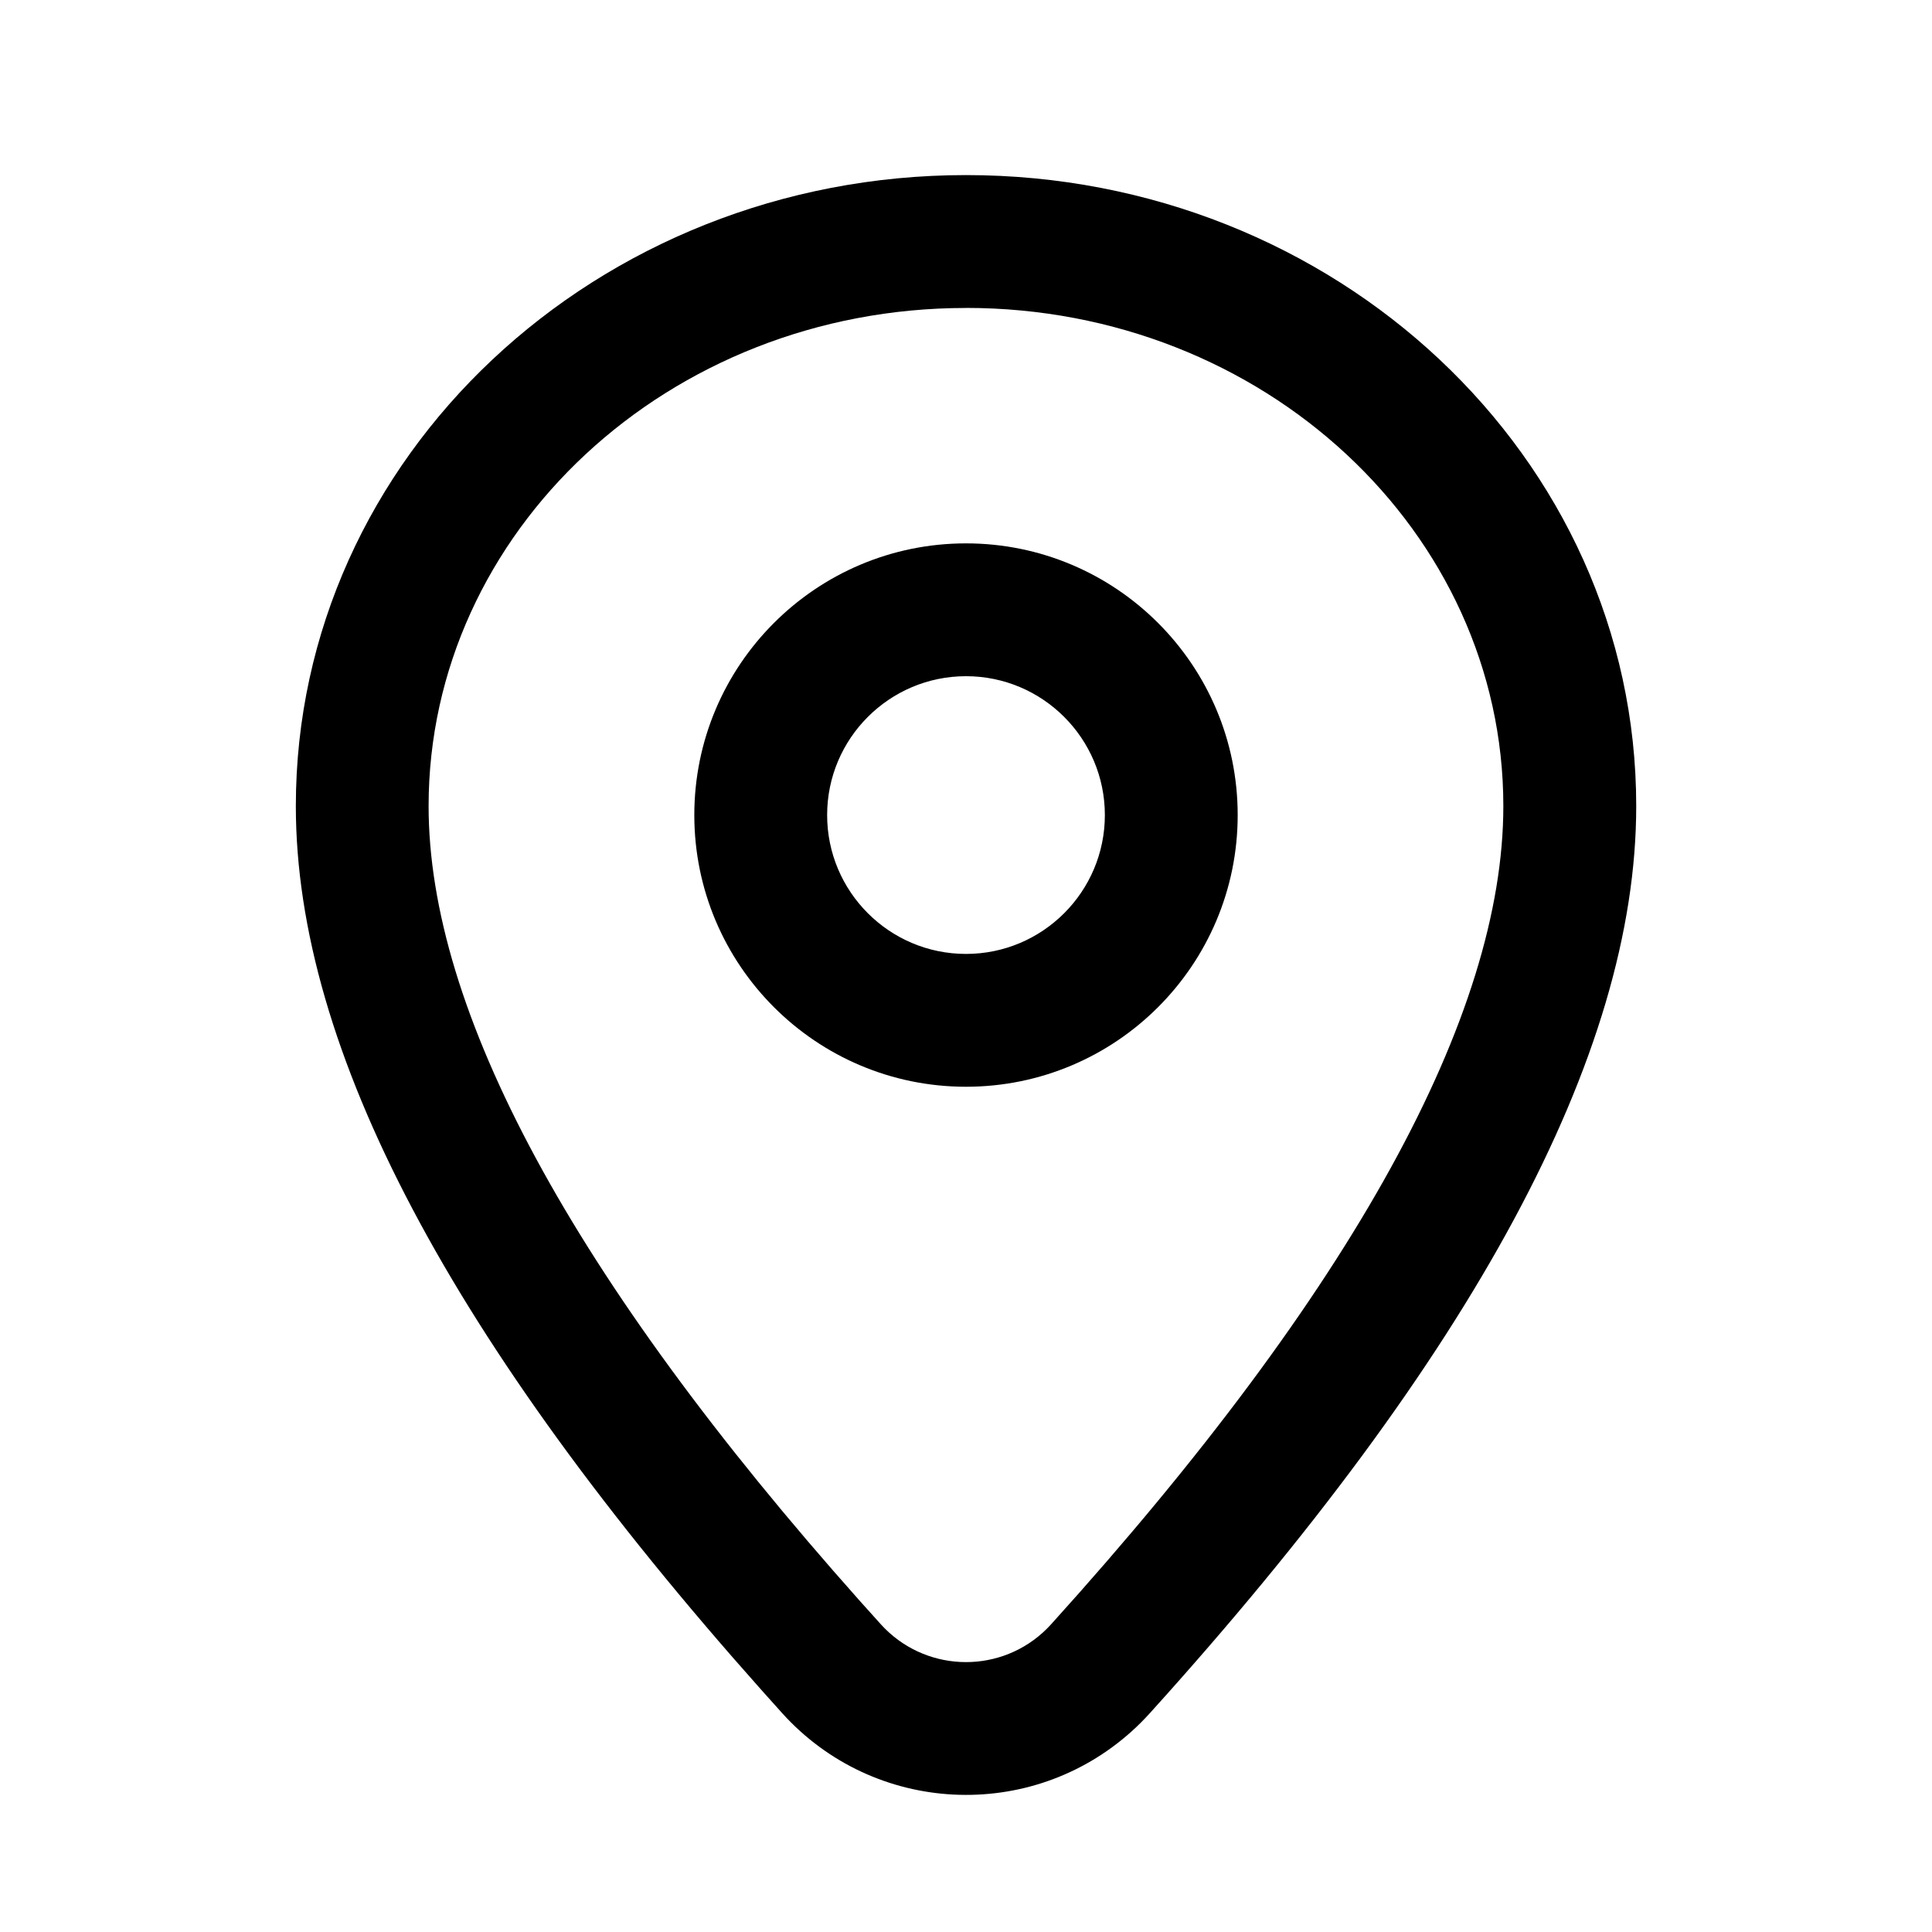
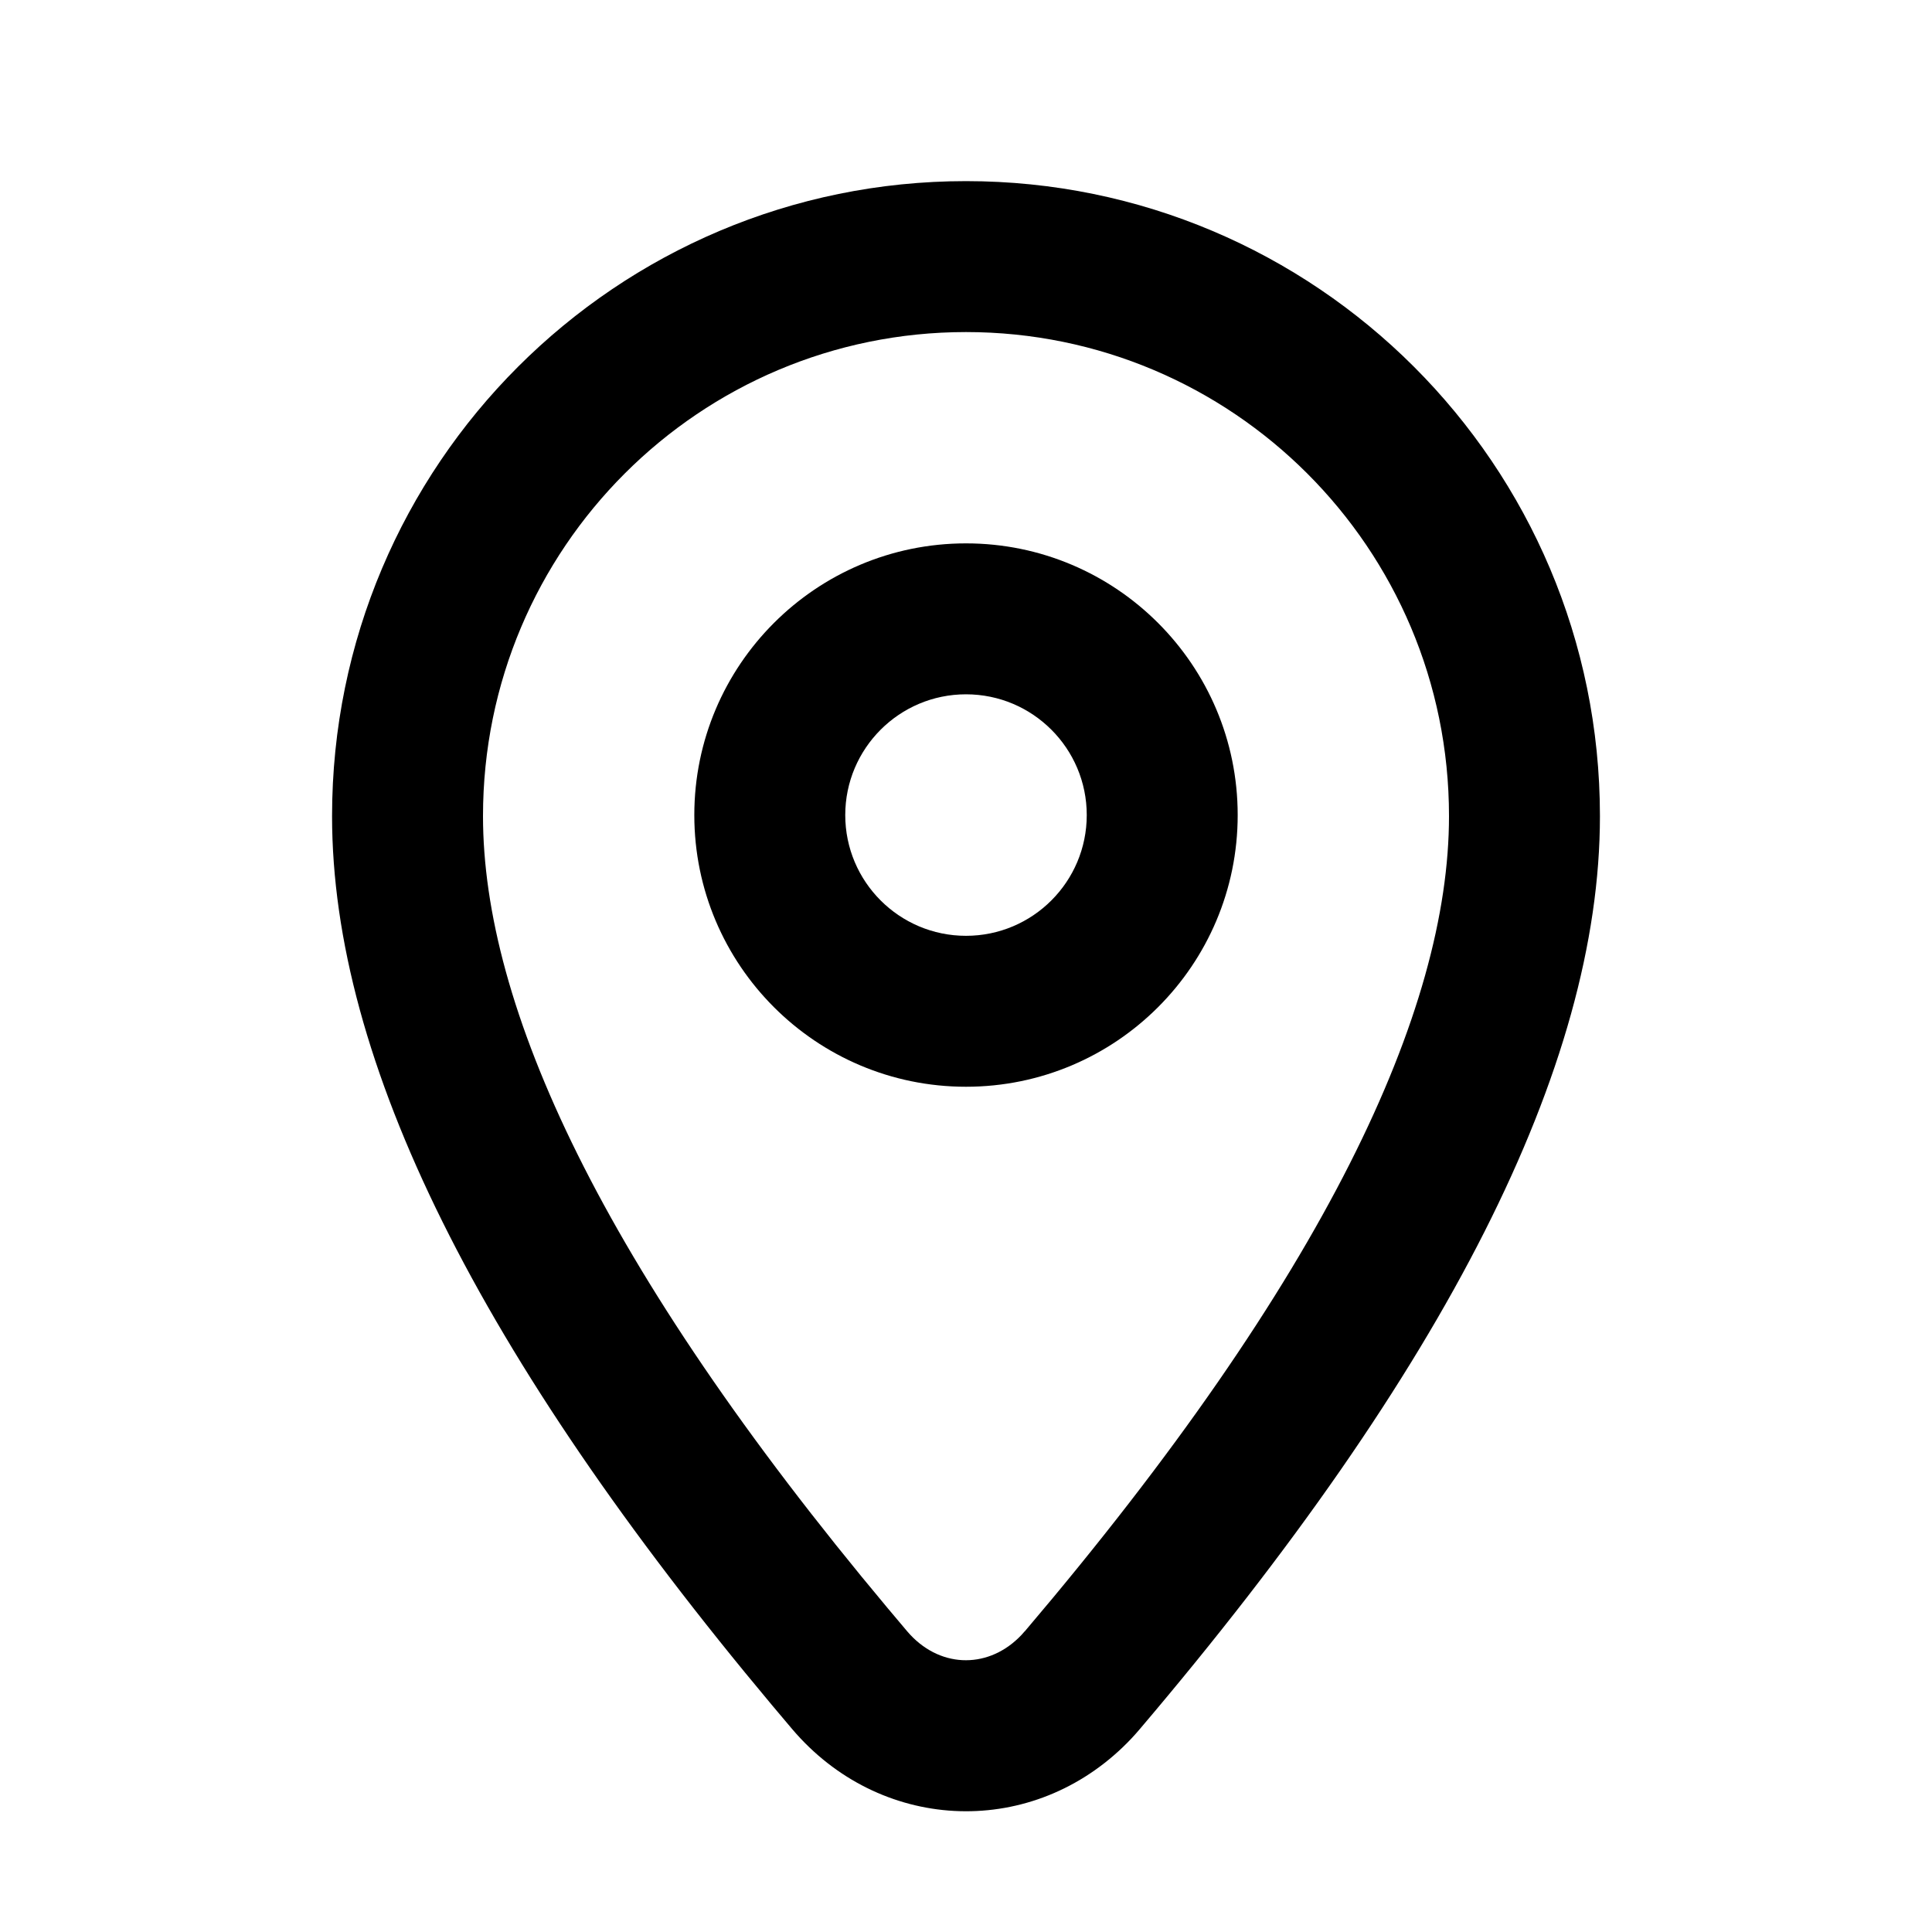
<svg xmlns="http://www.w3.org/2000/svg" fill="none" height="32" viewBox="0 0 32 32" width="32">
  <g clip-rule="evenodd" fill="currentColor" fill-rule="evenodd">
-     <path d="m16 9c2.484 0 4.5 2.016 4.5 4.5s-2.016 4.5-4.5 4.5-4.5-2.016-4.5-4.5 2.016-4.5 4.5-4.5zm0 2.2c-1.269 0-2.3 1.031-2.3 2.3s1.031 2.3 2.3 2.3 2.3-1.031 2.3-2.3-1.031-2.3-2.3-2.3z" />
-     <path d="m16 2.9c-6.114 0-11.1 4.662-11.1 10.451 0 4.04 2.591 8.89 7.704 14.632l.352.393c1.521 1.683 4.114 1.813 5.794.295.102-.092.199-.19.292-.292 5.349-5.917 8.059-10.897 8.059-15.028 0-5.789-4.986-10.451-11.1-10.451zm0 2.2c4.931 0 8.9 3.711 8.9 8.251 0 3.457-2.474 8.003-7.491 13.553-.043.047-.088.092-.135.135-.778.704-1.98.643-2.684-.135l-.347-.386c-4.785-5.374-7.144-9.791-7.144-13.166 0-4.54 3.969-8.251 8.9-8.251z" />
+     <path d="m18.601 28.935c-1.589 1.528-4.042 1.397-5.481-.297l-.333-.395c-4.837-5.779-7.287-10.66-7.287-14.726 0-5.826 4.716-10.517 10.5-10.517s10.5 4.692 10.5 10.517c0 4.157-2.563 9.169-7.623 15.124-.087.103-.179.201-.276.294zm-1.629-1.913c4.985-5.866 7.028-10.287 7.028-13.505 0-4.444-3.596-8.017-8-8.017s-8 3.573-8 8.017c0 3.142 1.948 7.437 6.701 13.117l.326.387c.517.606 1.304.627 1.84.111.036-.034.071-.071.104-.111z" />
+     <path d="m11.5 13.5c0-2.484 2.016-4.5 4.5-4.5s4.5 2.016 4.5 4.5-2.016 4.5-4.5 4.5-4.5-2.016-4.5-4.5zm2.5 0c0-1.103.896-2 2-2s2 .896 2 2-.896 2-2 2-2-.896-2-2z" />
  </g>
</svg>
